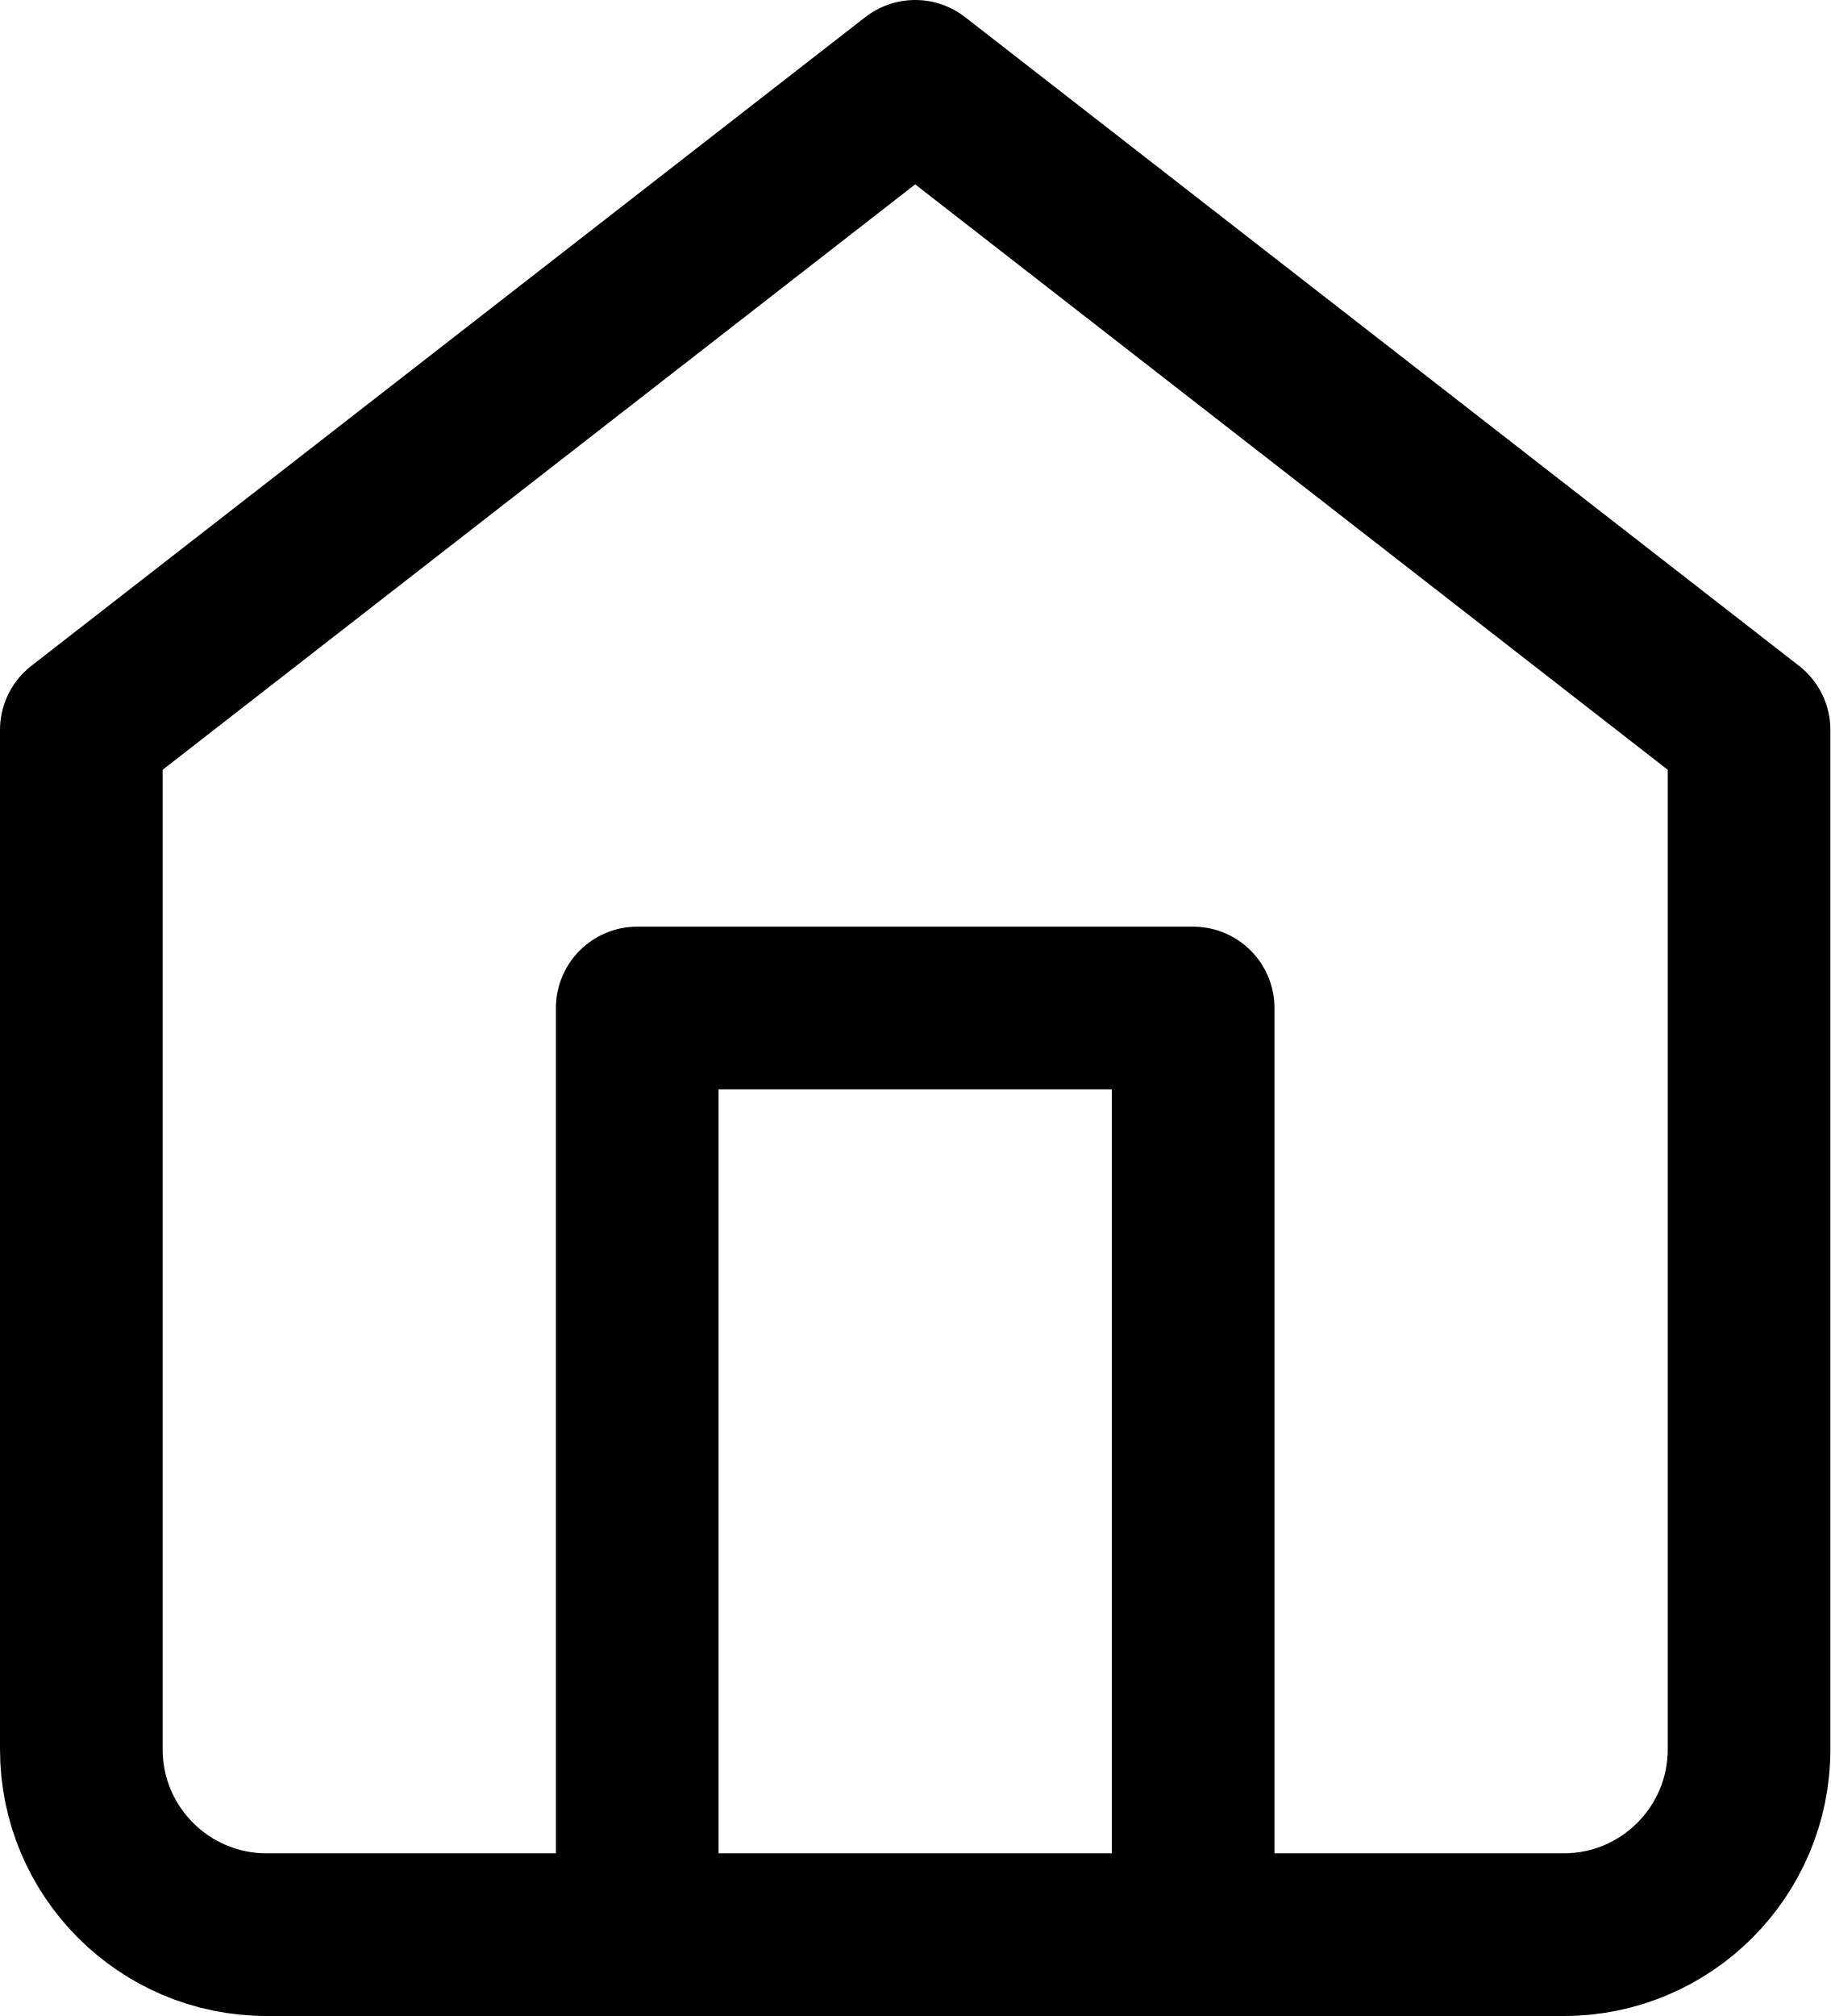
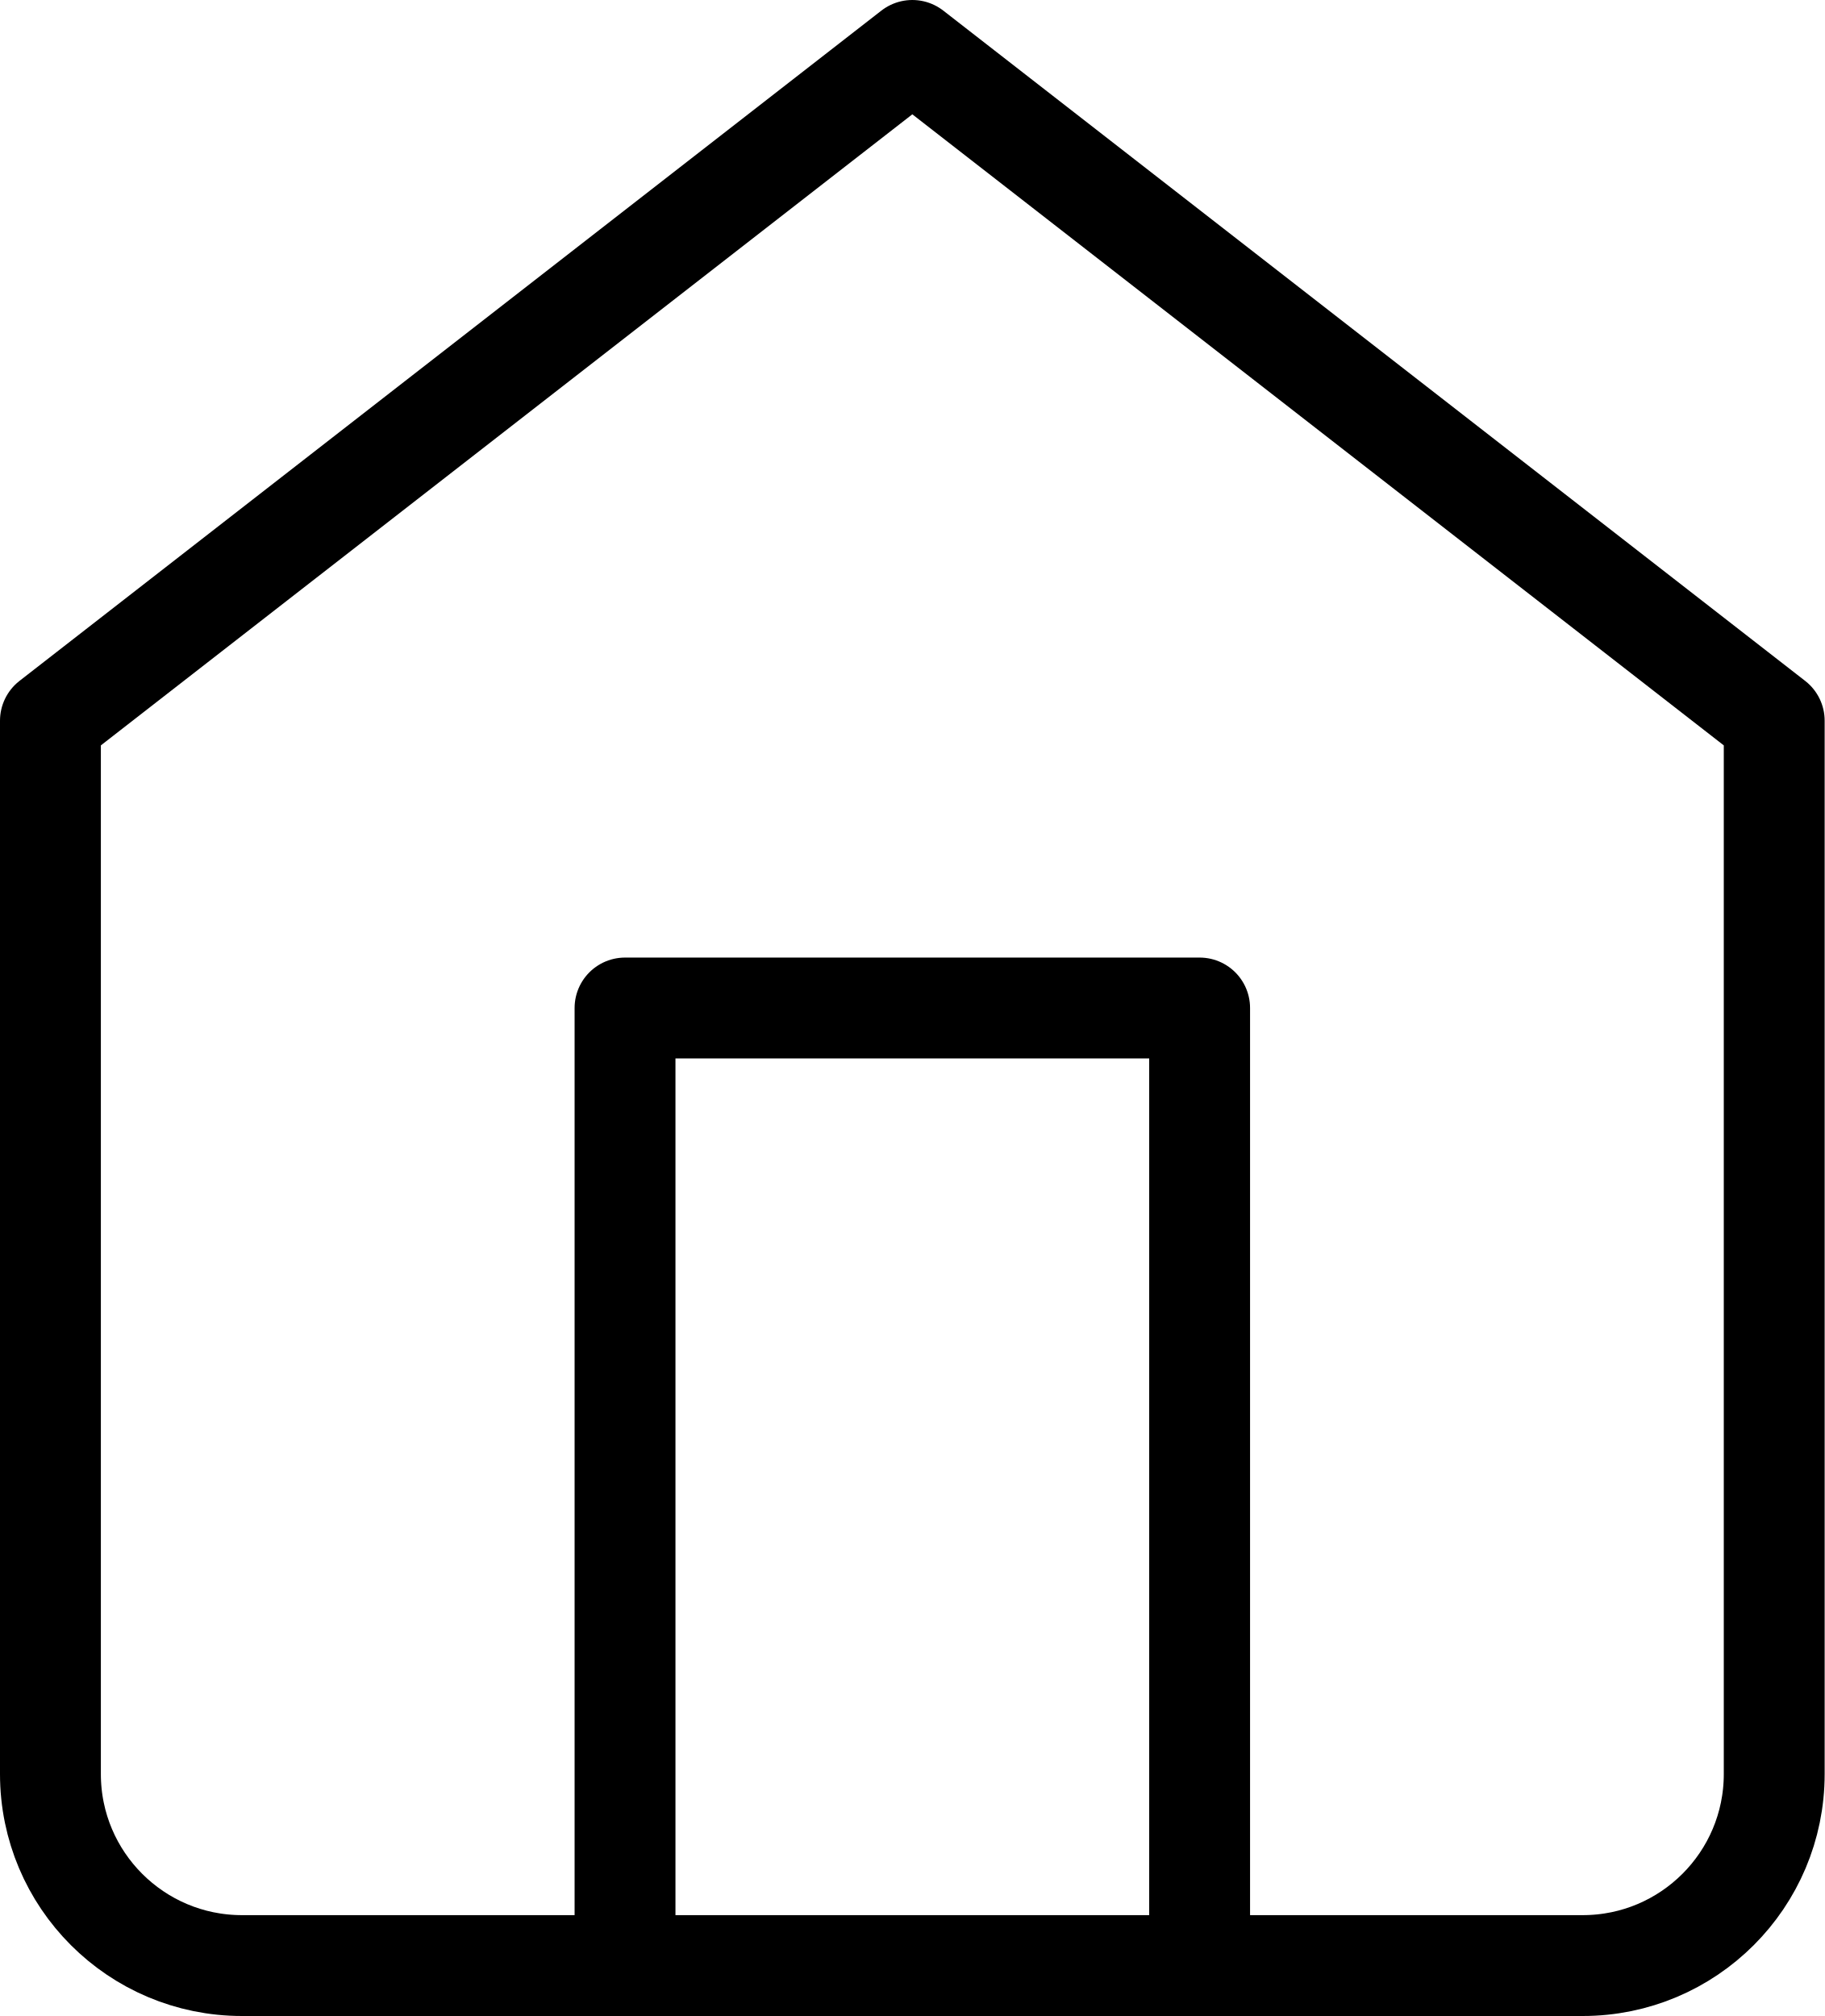
- <svg xmlns="http://www.w3.org/2000/svg" width="22.507" height="24.786" viewBox="0 0 22.507 24.786">
-   <g id="Icon_feather-home" data-name="Icon feather-home" transform="translate(1 1)">
-     <path id="Path_29" data-name="Path 29" d="M4.5,10.975,14.754,3l10.254,7.975V23.507a2.279,2.279,0,0,1-2.279,2.279H6.779A2.279,2.279,0,0,1,4.5,23.507Z" transform="translate(-4.5 -3)" fill="none" stroke="#000" stroke-linecap="round" stroke-linejoin="round" stroke-width="2" />
-     <path id="Path_30" data-name="Path 30" d="M13.5,29.393V18h6.836V29.393" transform="translate(-6.664 -6.607)" fill="none" stroke="#000" stroke-linecap="round" stroke-linejoin="round" stroke-width="2" />
+ <svg xmlns="http://www.w3.org/2000/svg" width="21.707" height="23.986" viewBox="0 0 21.707 23.986">
+   <g id="Icon_feather-home" data-name="Icon feather-home" transform="translate(0.6 0.6)">
+     <path id="Path_29" data-name="Path 29" d="M4.5,10.975,14.754,3l10.254,7.975V23.507a2.279,2.279,0,0,1-2.279,2.279H6.779A2.279,2.279,0,0,1,4.5,23.507Z" transform="translate(-4.5 -3)" fill="none" stroke="#000" stroke-linecap="round" stroke-linejoin="round" stroke-width="1.2" />
+     <path id="Path_30" data-name="Path 30" d="M13.5,29.393V18h6.836V29.393" transform="translate(-6.664 -6.607)" fill="none" stroke="#000" stroke-linecap="round" stroke-linejoin="round" stroke-width="1.2" />
  </g>
</svg>
